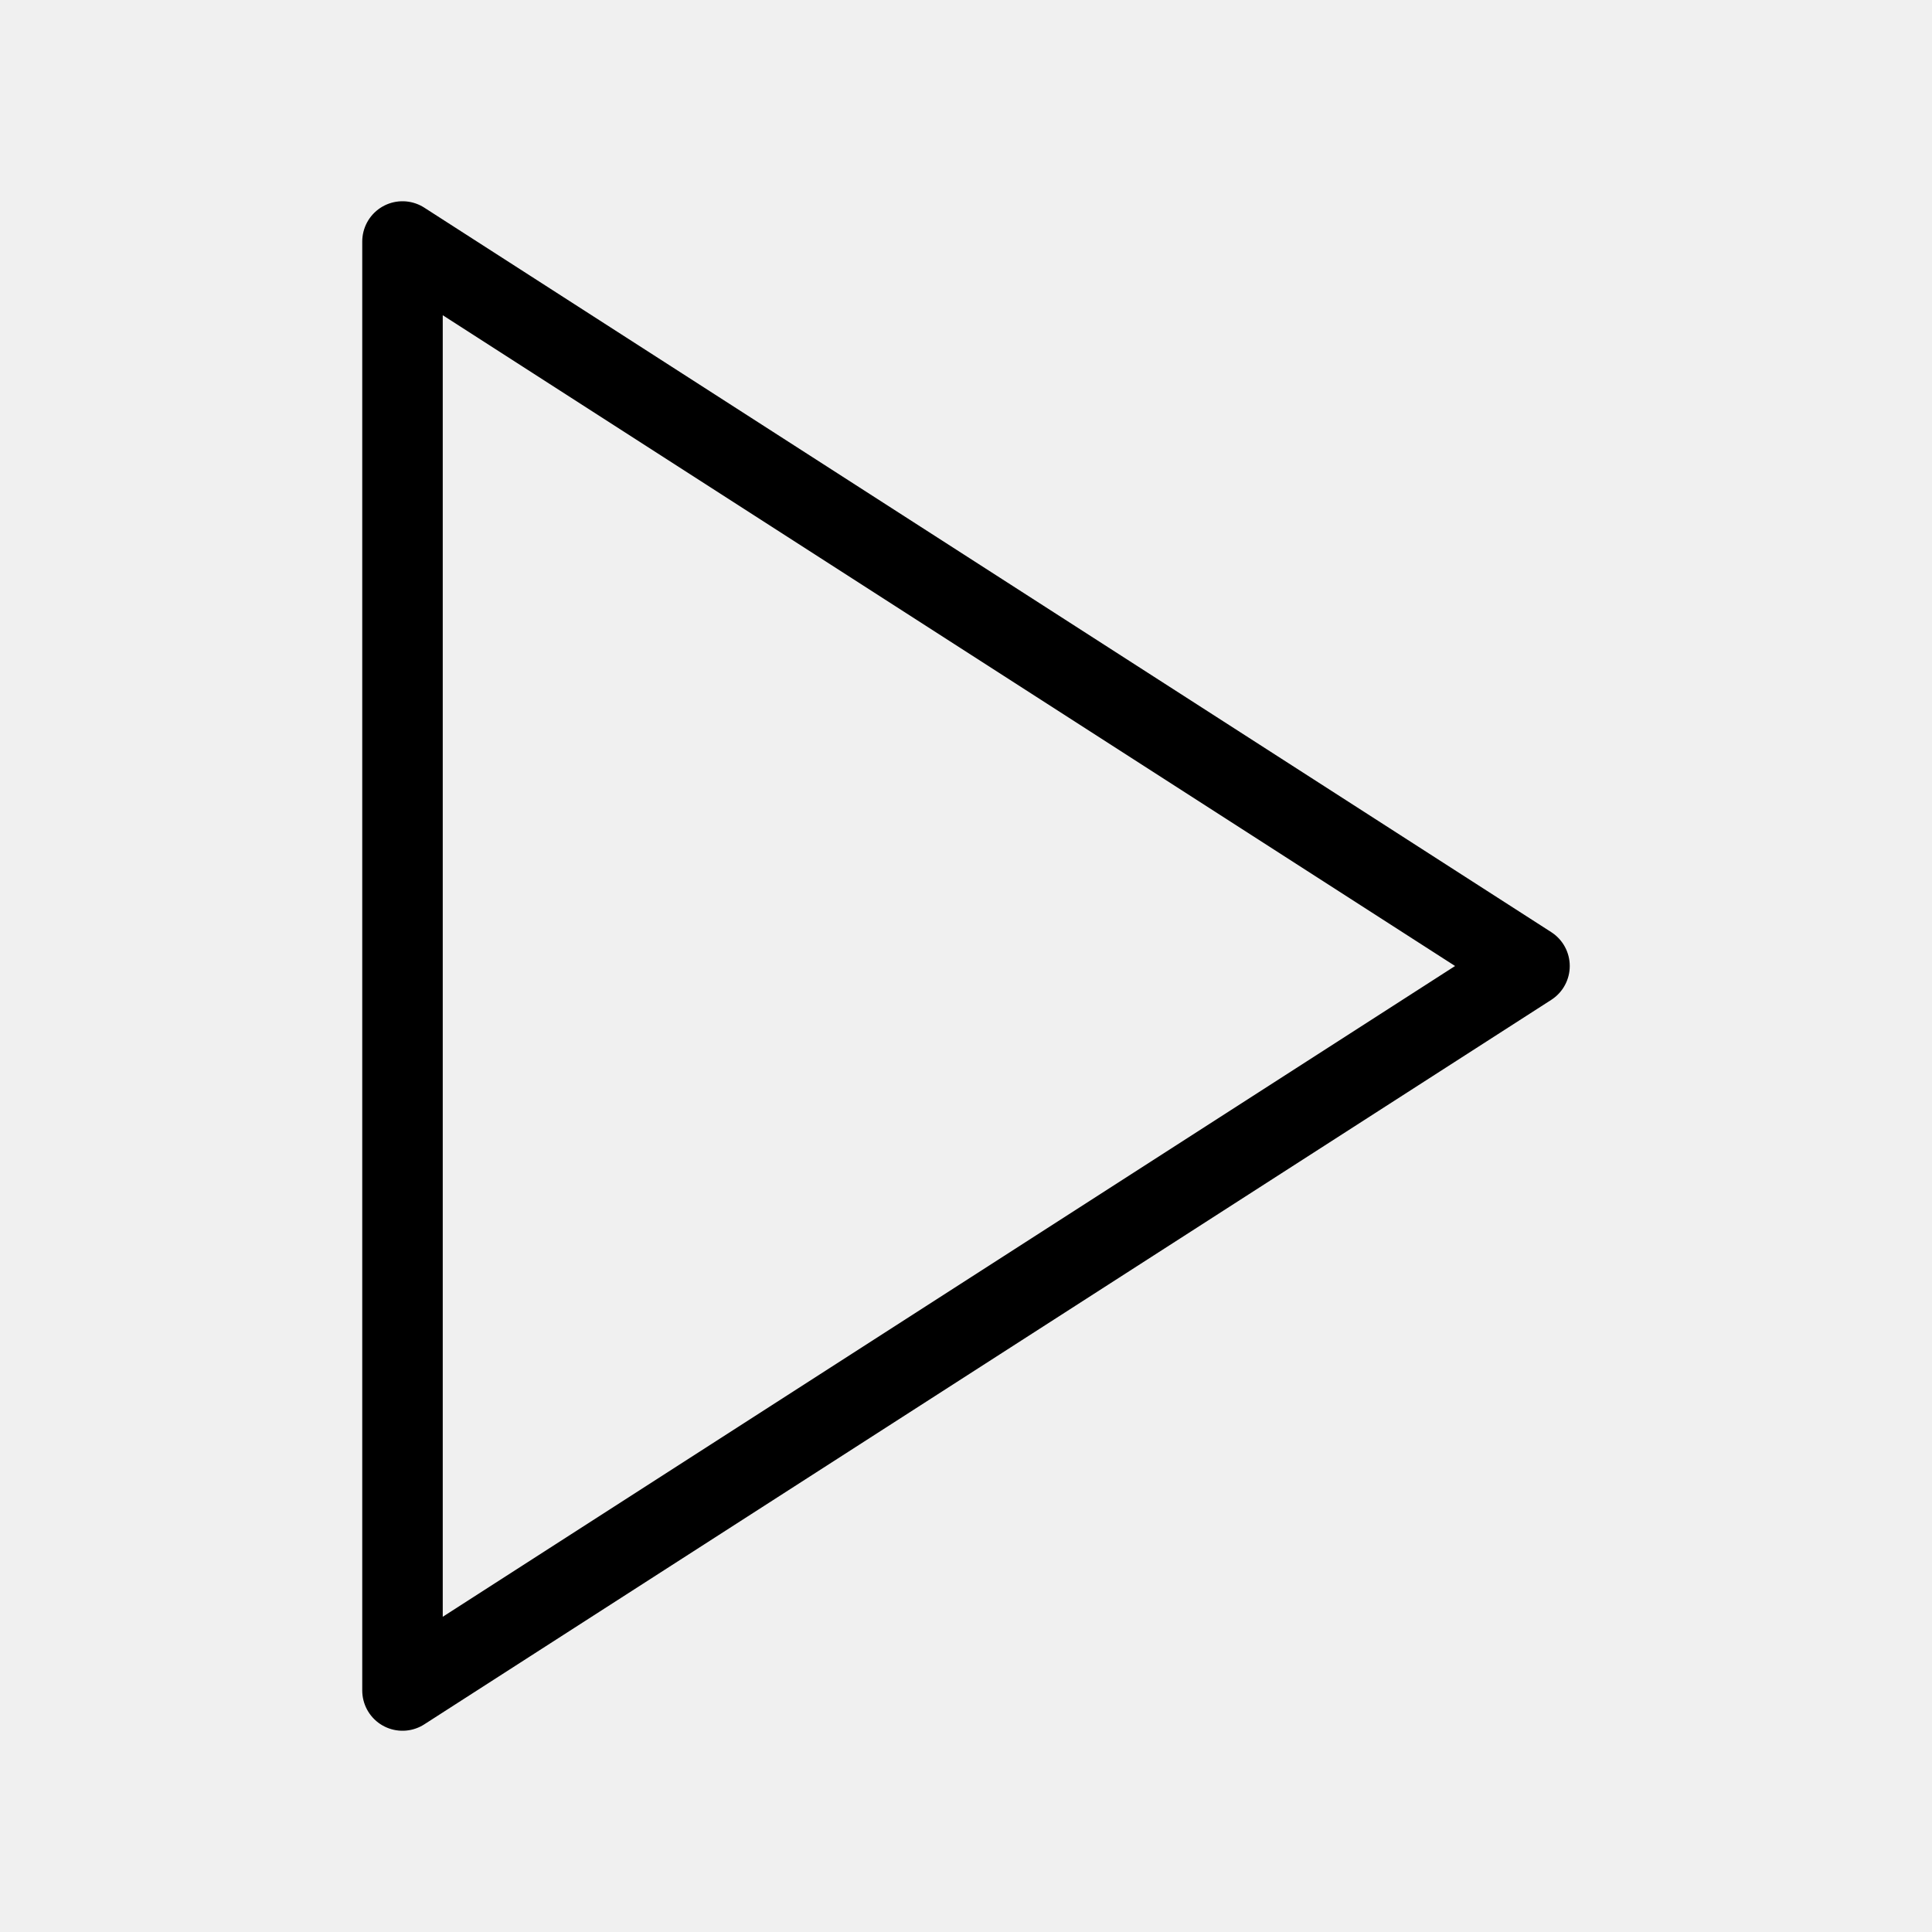
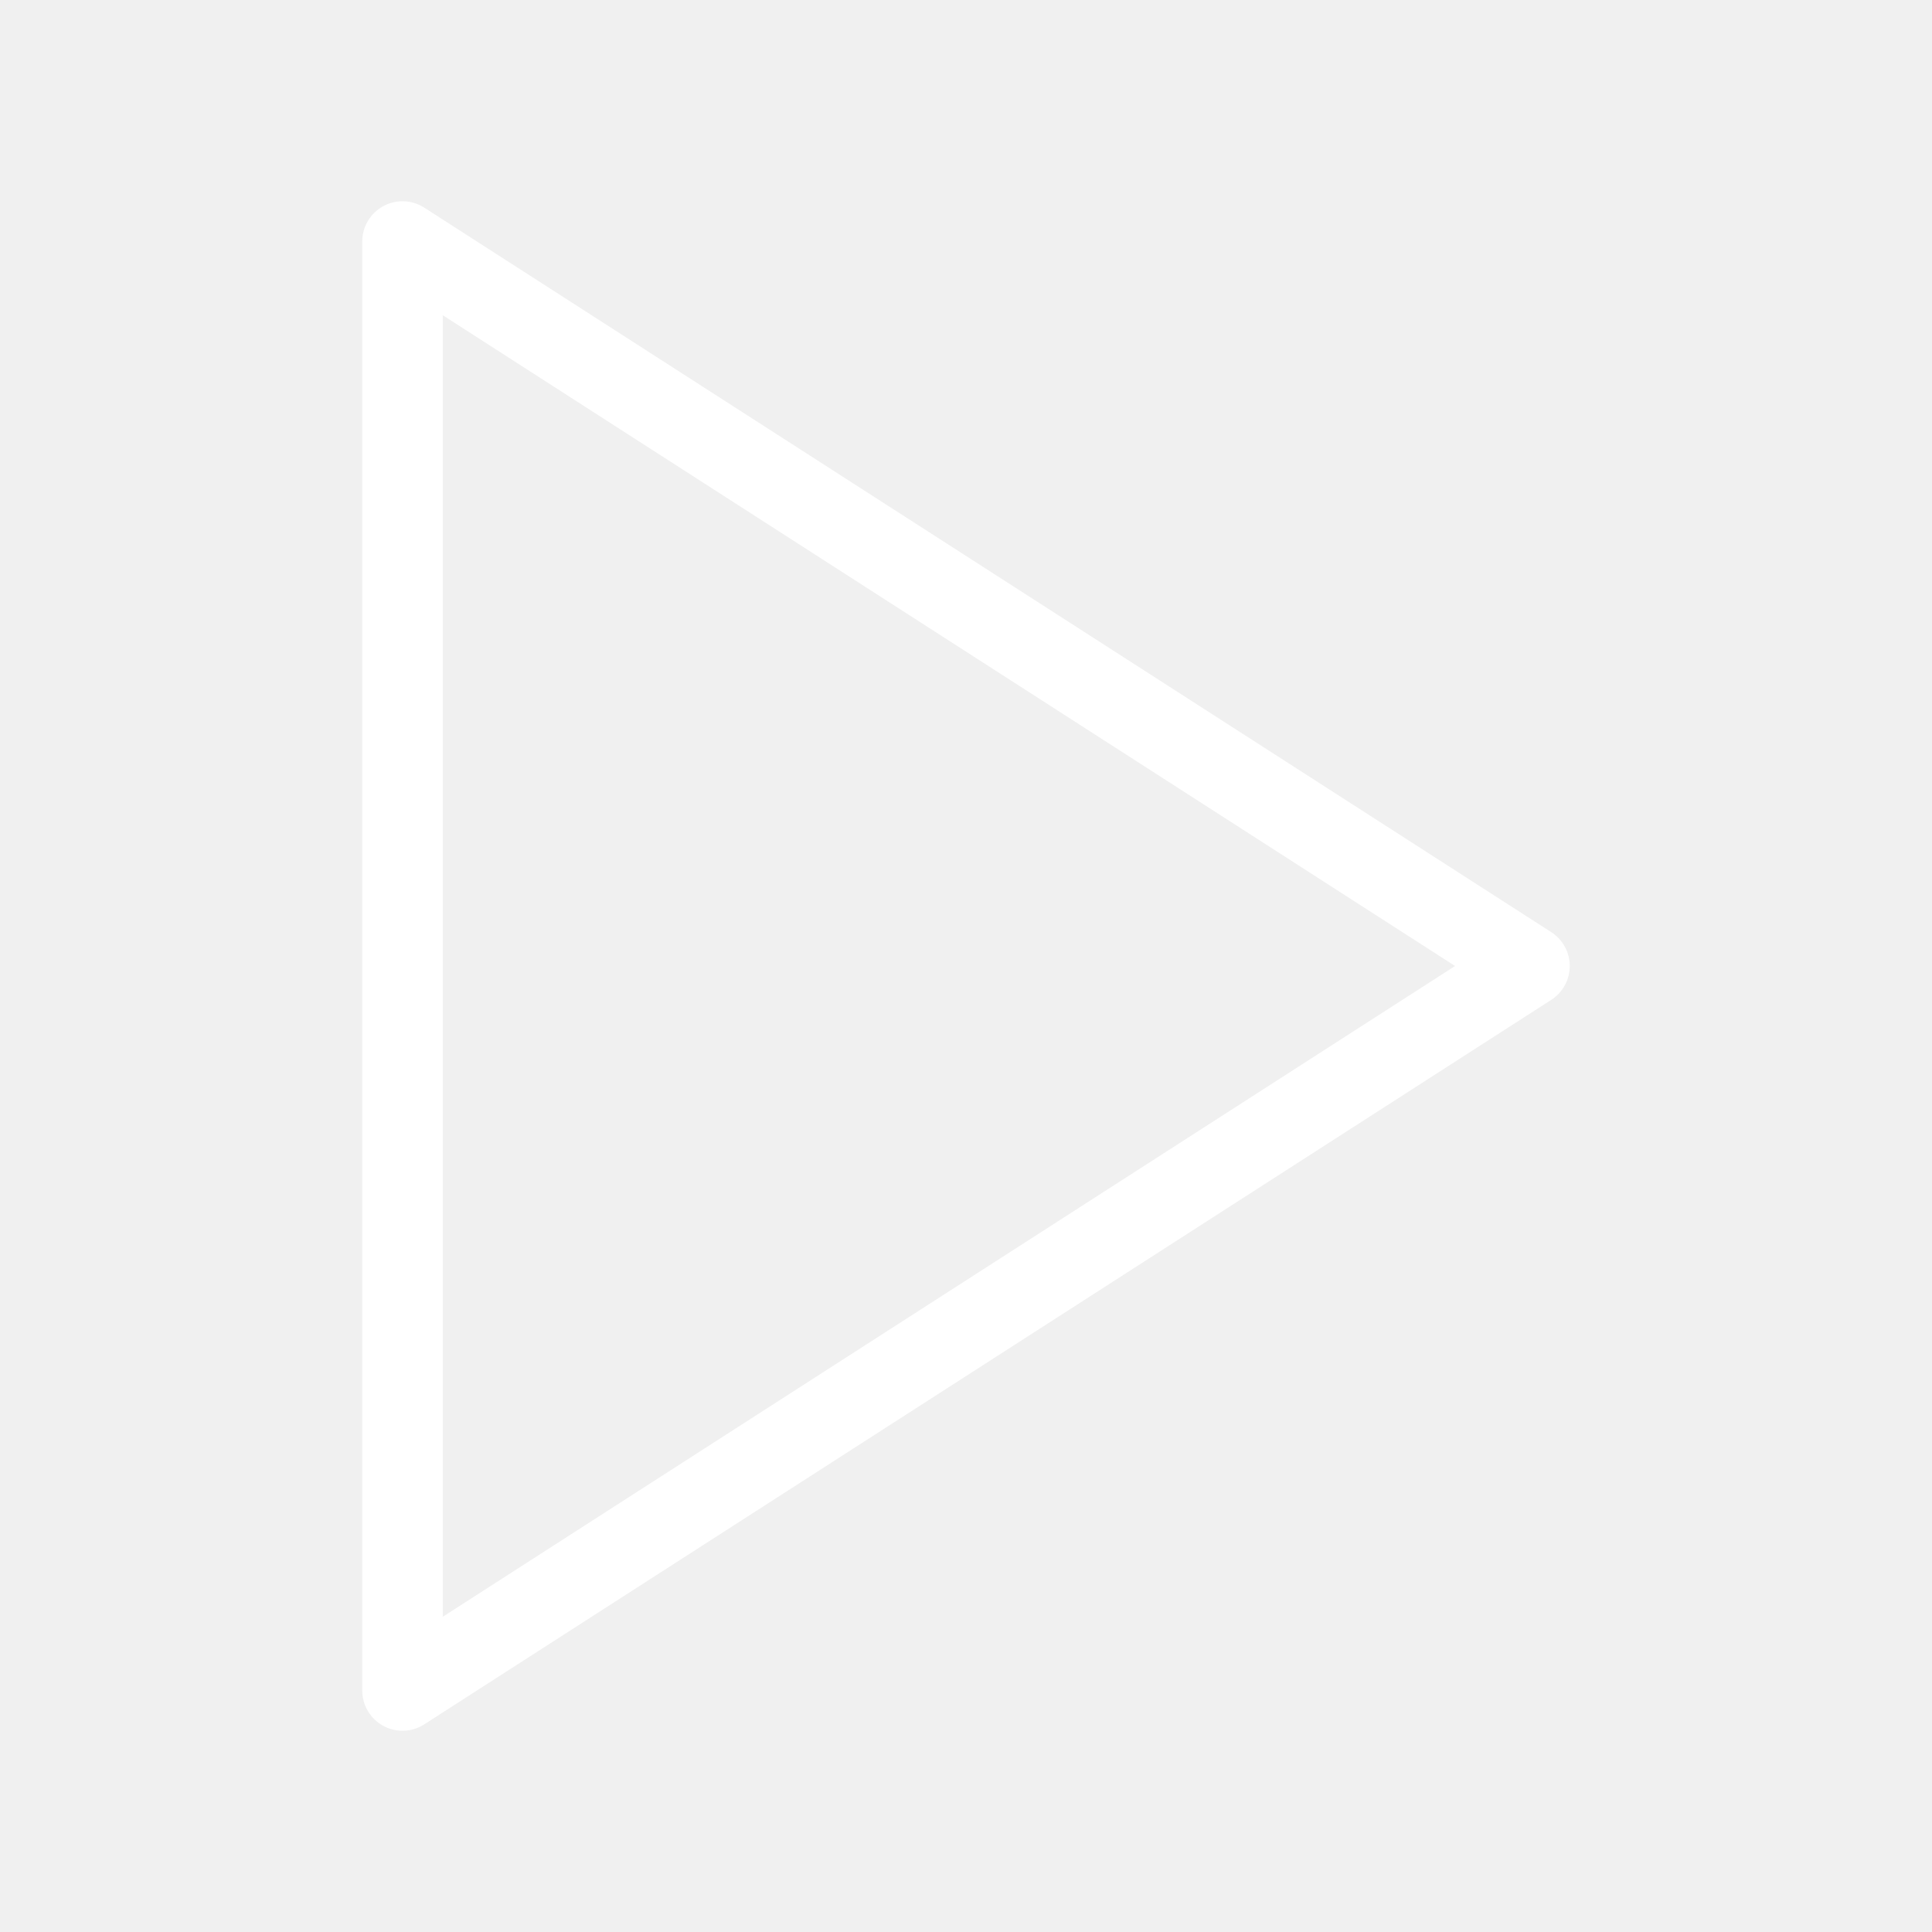
- <svg xmlns="http://www.w3.org/2000/svg" width="36" height="36" viewBox="0 0 24 24" fill="none" stroke="currentColor" stroke-width="1" stroke-linecap="round" stroke-linejoin="round" class="feather feather-play">
+ <svg xmlns="http://www.w3.org/2000/svg" width="36" height="36" viewBox="0 0 24 24" fill="none" stroke="white" stroke-width="1" stroke-linecap="round" stroke-linejoin="round" class="feather feather-play">
  <polygon points="5 3 19 12 5 21 5 3" />
</svg>
